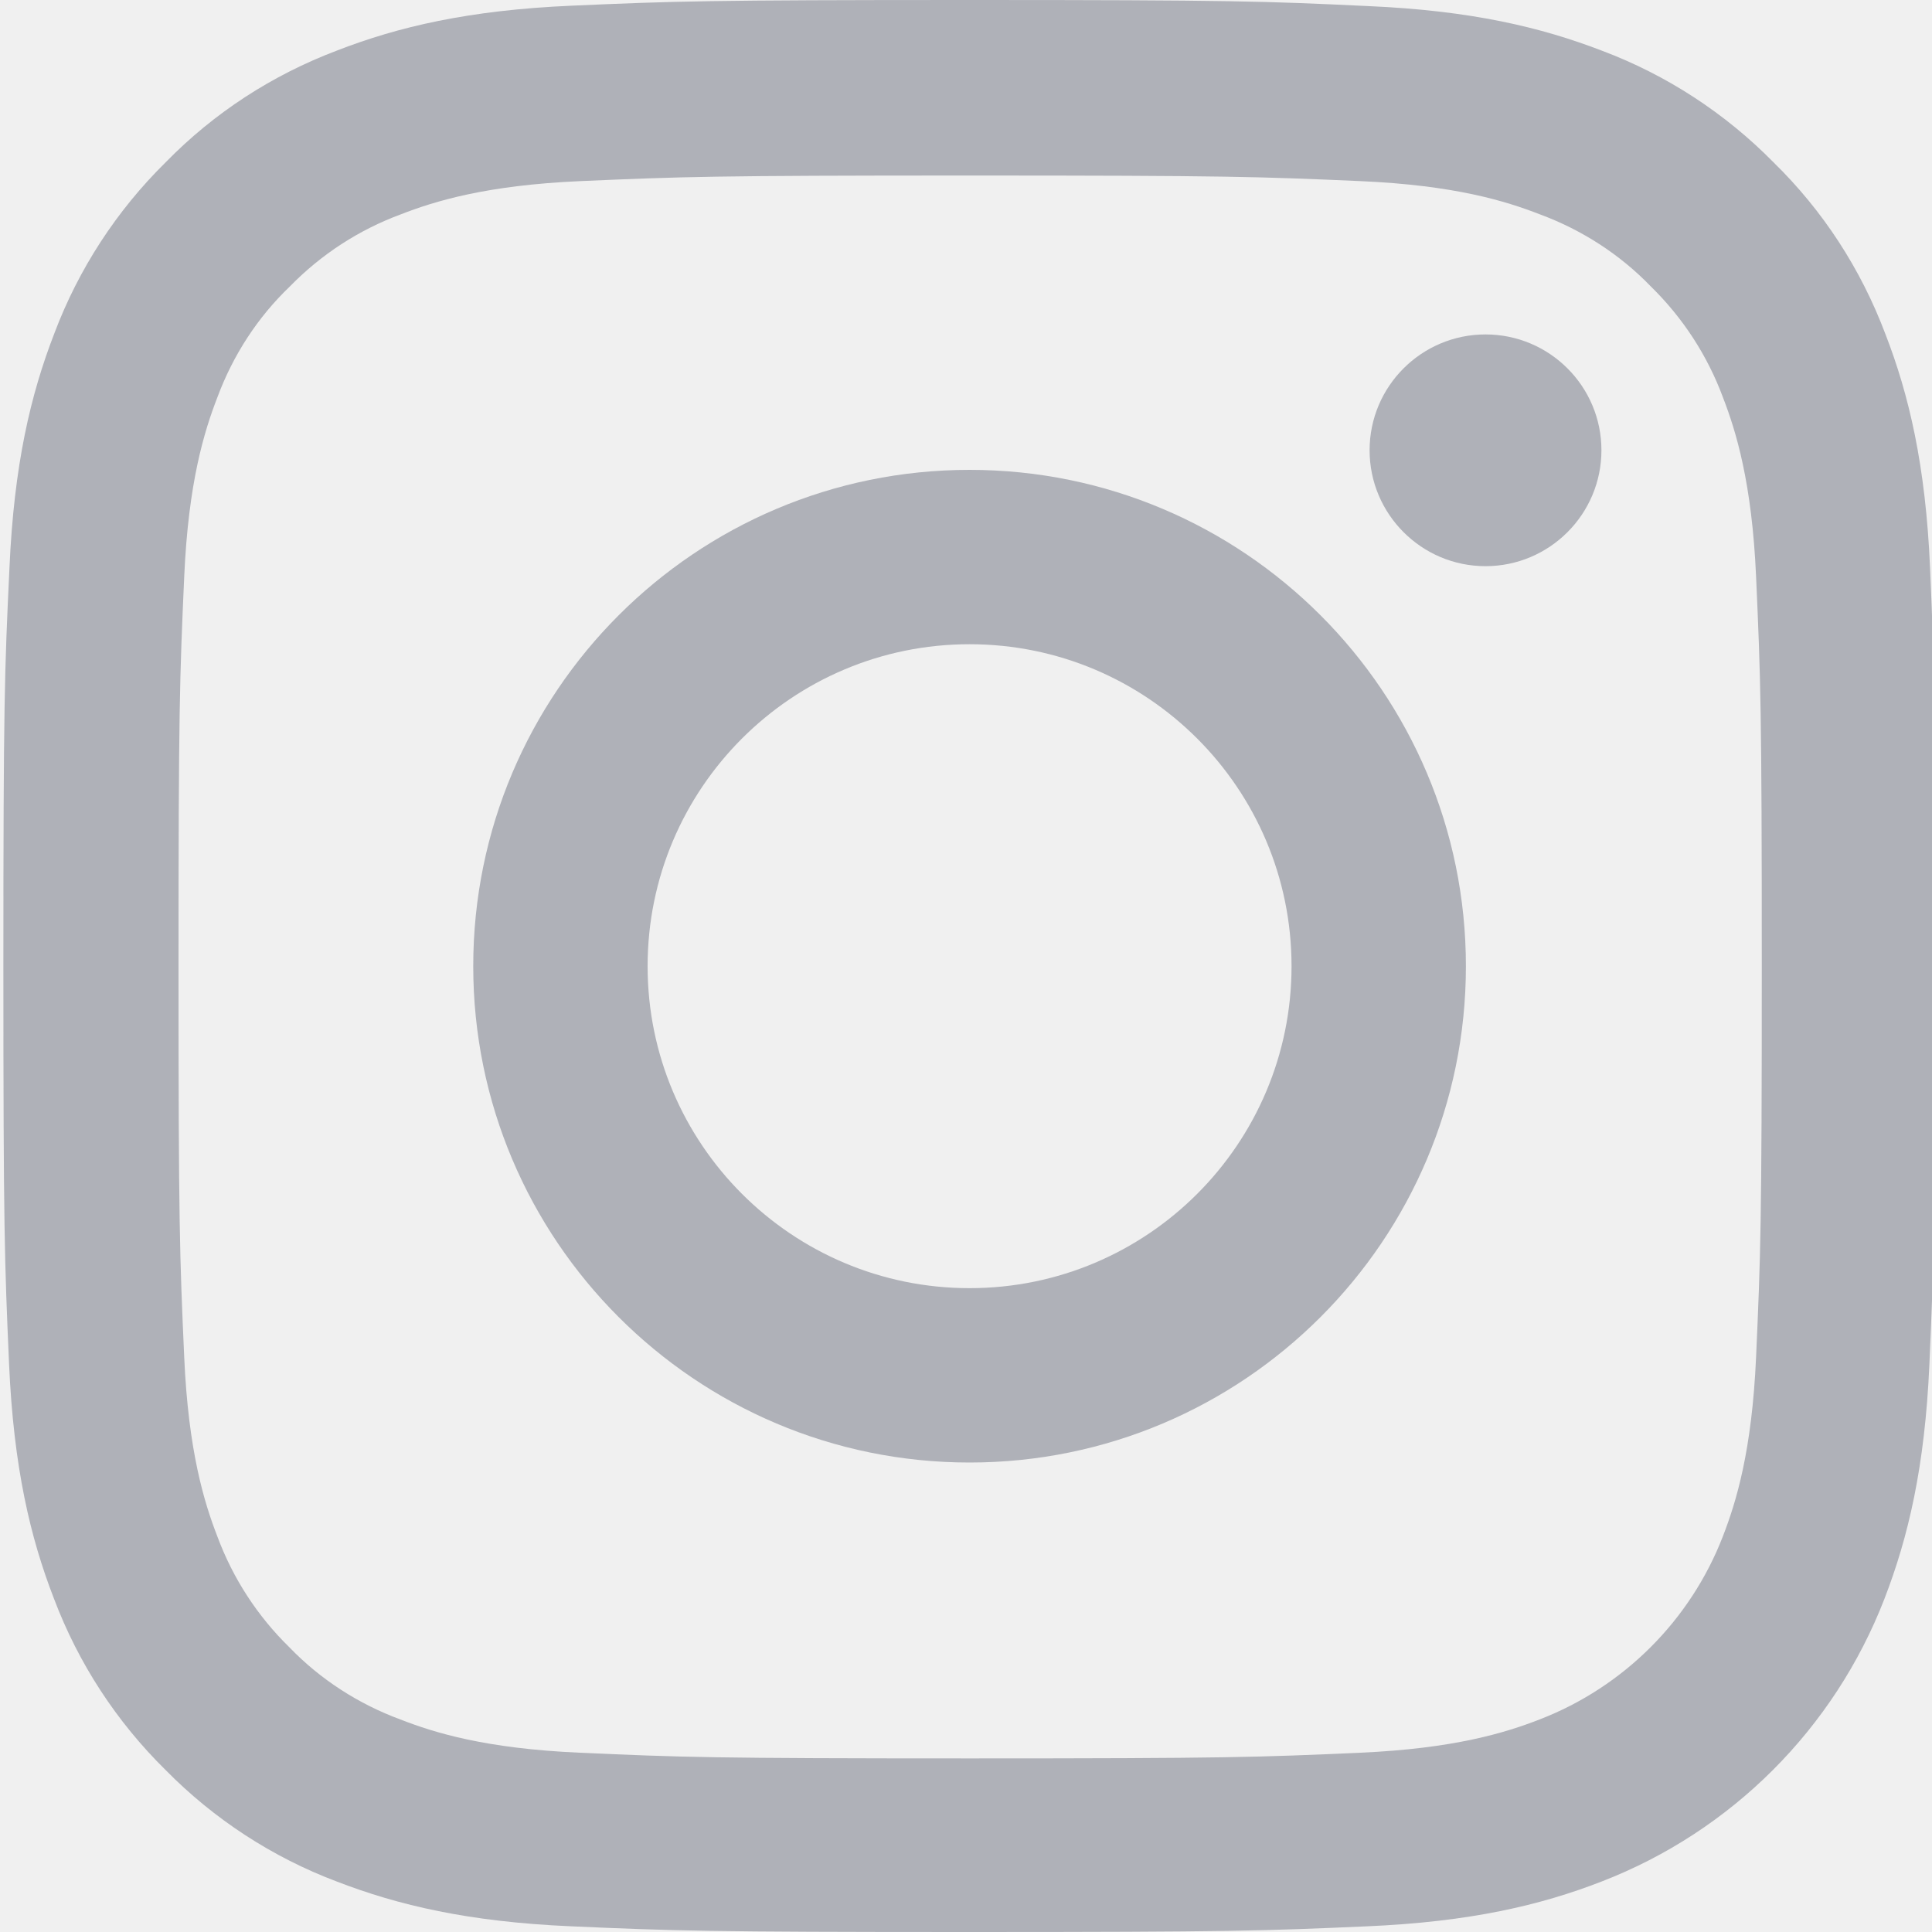
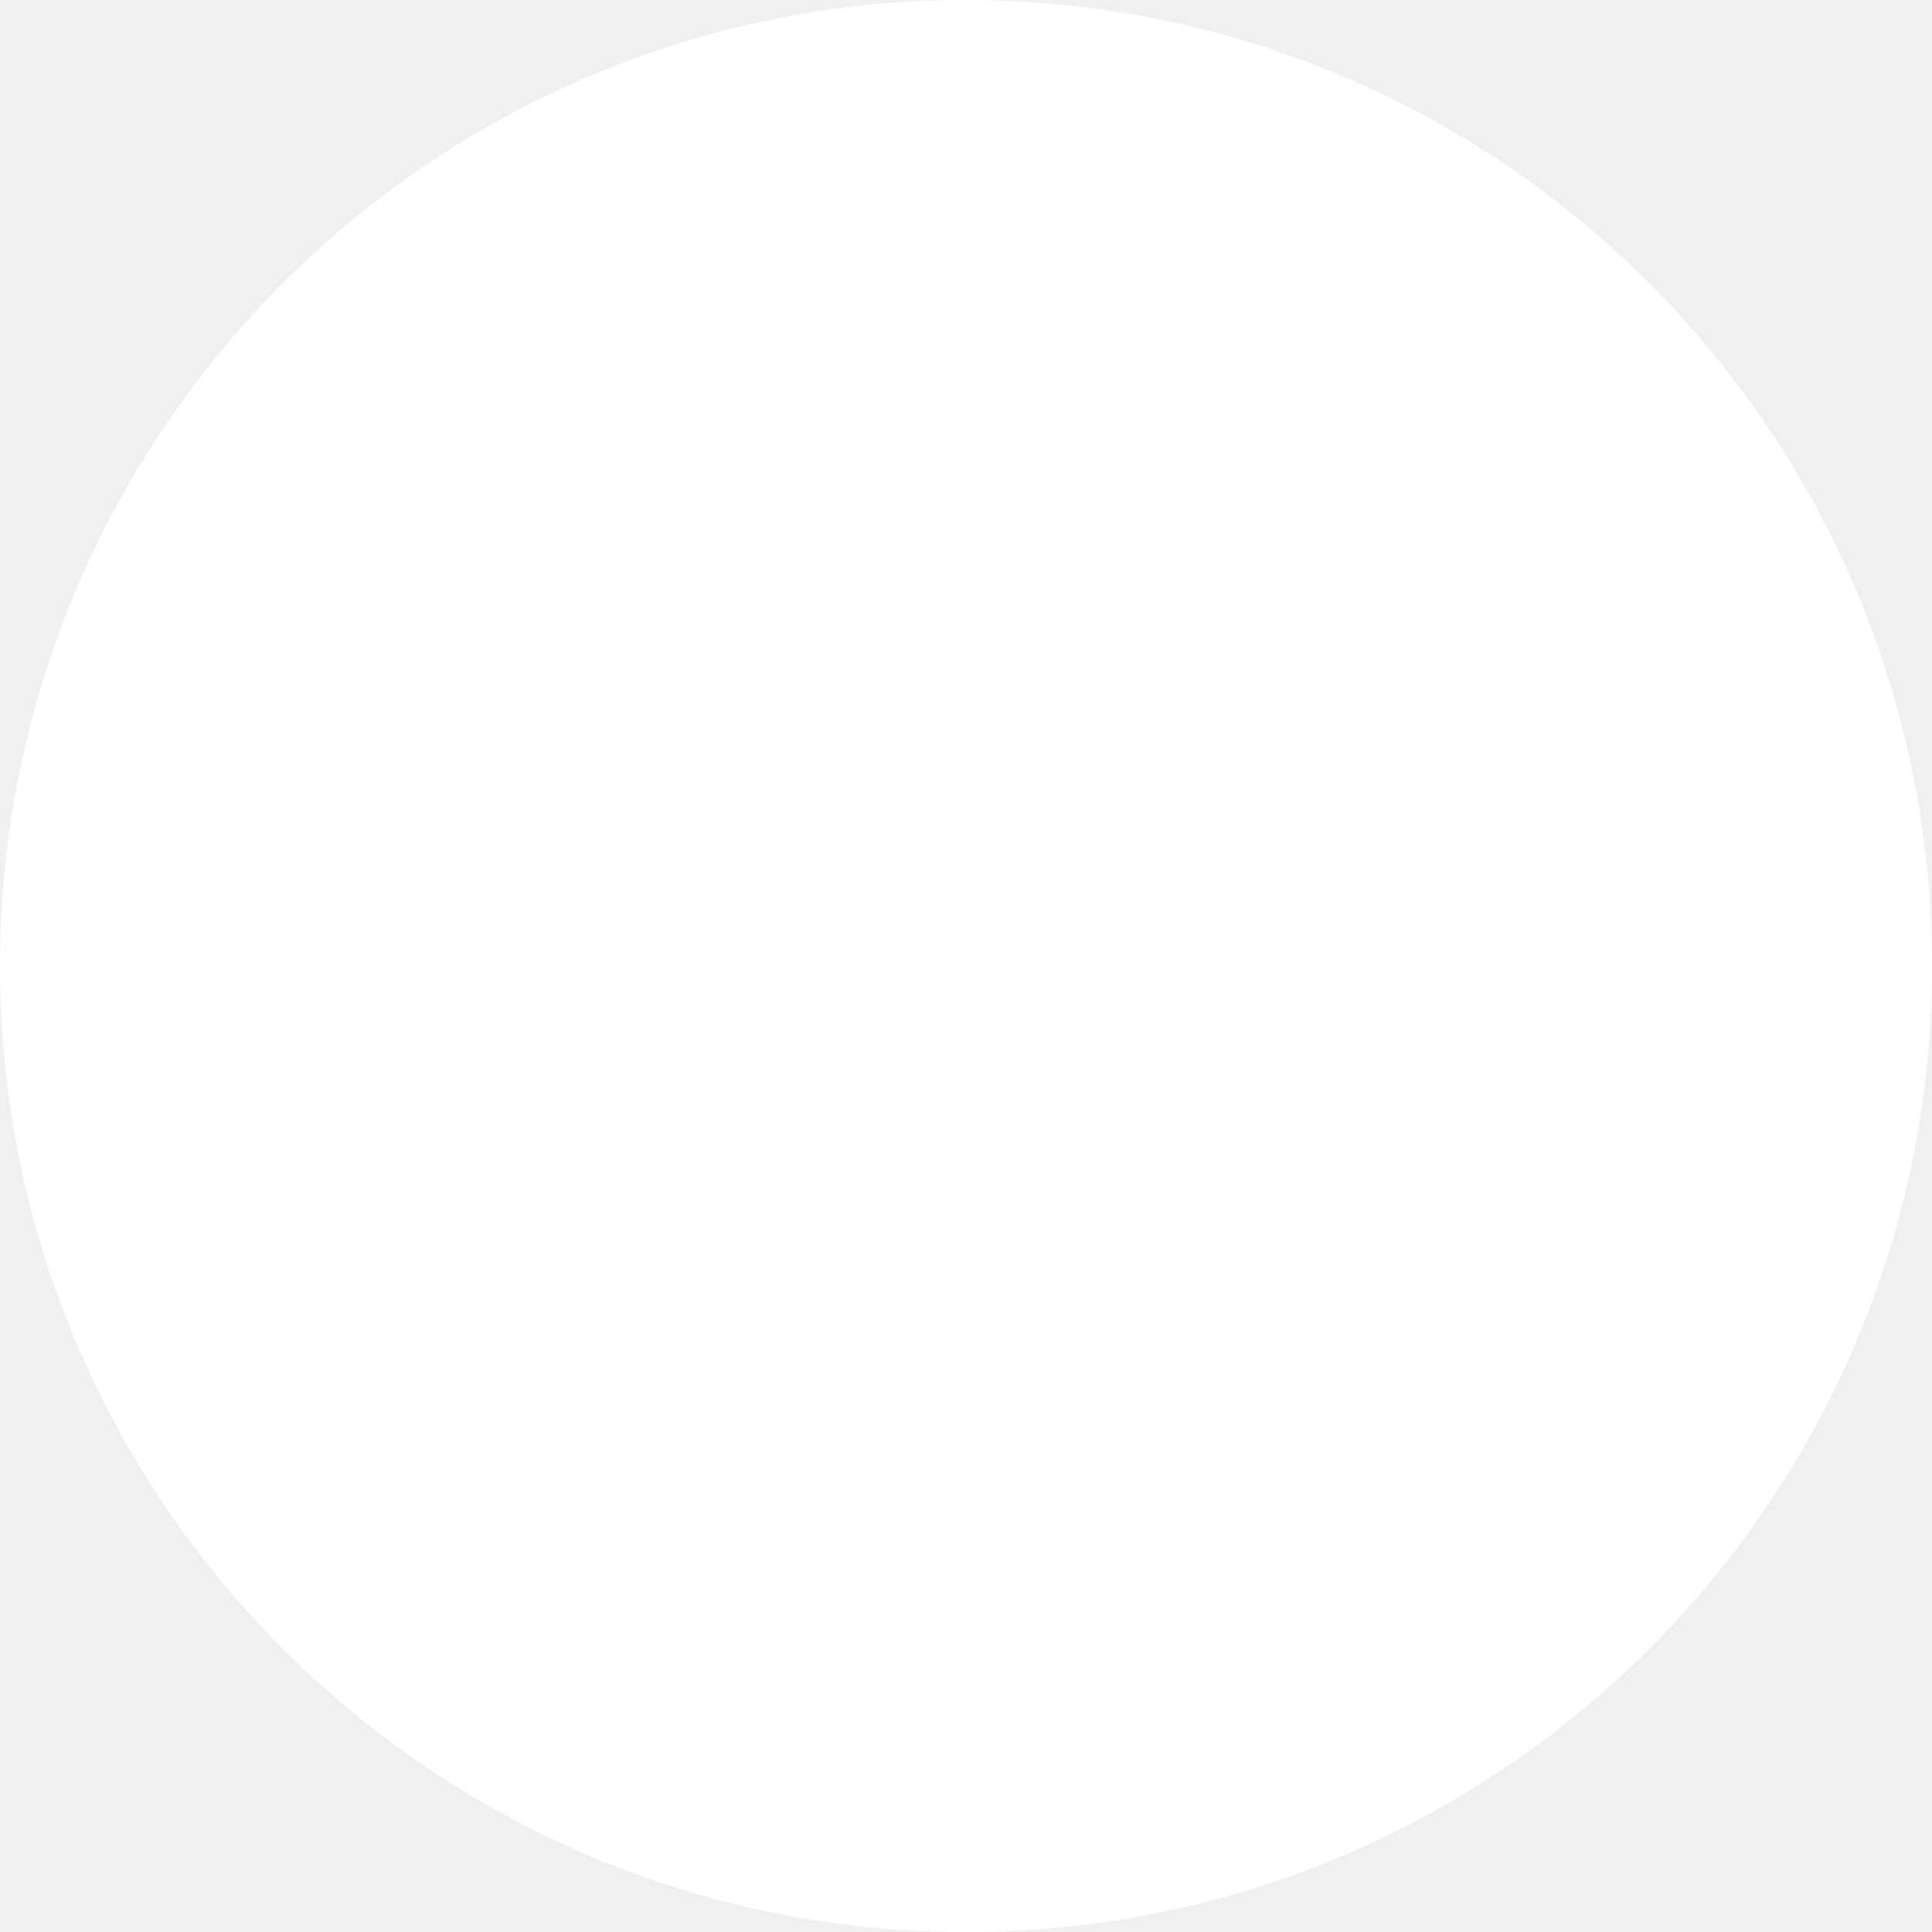
- <svg xmlns="http://www.w3.org/2000/svg" width="20" height="20" viewBox="0 0 20 20" fill="none">
-   <g clip-path="url(#clip0)">
-     <path d="M19.98 5.88C19.934 4.817 19.762 4.087 19.516 3.454C19.262 2.782 18.871 2.18 18.359 1.68C17.859 1.172 17.253 0.777 16.589 0.527C15.952 0.281 15.226 0.109 14.163 0.063C13.092 0.012 12.752 0 10.037 0C7.322 0 6.982 0.012 5.915 0.059C4.853 0.105 4.122 0.277 3.489 0.523C2.817 0.777 2.215 1.168 1.715 1.68C1.207 2.18 0.813 2.786 0.563 3.45C0.316 4.087 0.145 4.813 0.098 5.876C0.047 6.947 0.035 7.287 0.035 10.002C0.035 12.717 0.047 13.057 0.094 14.124C0.141 15.187 0.313 15.917 0.559 16.55C0.813 17.222 1.207 17.824 1.715 18.324C2.215 18.832 2.821 19.227 3.485 19.477C4.122 19.723 4.849 19.895 5.911 19.941C6.978 19.988 7.318 20 10.033 20C12.749 20 13.088 19.988 14.155 19.941C15.218 19.895 15.948 19.723 16.581 19.477C17.925 18.957 18.988 17.894 19.508 16.55C19.754 15.913 19.926 15.187 19.973 14.124C20.02 13.057 20.031 12.717 20.031 10.002C20.031 7.287 20.027 6.947 19.98 5.88ZM18.179 14.046C18.136 15.023 17.972 15.55 17.836 15.902C17.5 16.773 16.808 17.464 15.937 17.8C15.585 17.937 15.054 18.101 14.081 18.144C13.026 18.191 12.71 18.203 10.041 18.203C7.373 18.203 7.052 18.191 6.001 18.144C5.024 18.101 4.497 17.937 4.145 17.8C3.712 17.64 3.317 17.386 2.997 17.054C2.665 16.73 2.411 16.339 2.25 15.905C2.114 15.554 1.95 15.023 1.907 14.05C1.86 12.995 1.848 12.678 1.848 10.01C1.848 7.341 1.86 7.021 1.907 5.97C1.95 4.993 2.114 4.466 2.25 4.114C2.411 3.68 2.665 3.286 3.001 2.965C3.325 2.633 3.716 2.379 4.149 2.219C4.501 2.082 5.032 1.918 6.005 1.875C7.06 1.829 7.377 1.817 10.045 1.817C12.717 1.817 13.034 1.829 14.085 1.875C15.062 1.918 15.589 2.082 15.941 2.219C16.374 2.379 16.769 2.633 17.089 2.965C17.421 3.29 17.675 3.68 17.836 4.114C17.972 4.466 18.136 4.997 18.179 5.97C18.226 7.025 18.238 7.341 18.238 10.01C18.238 12.678 18.226 12.991 18.179 14.046Z" fill="#AFB1B8" />
-     <path d="M10.037 4.864C7.201 4.864 4.899 7.165 4.899 10.002C4.899 12.838 7.201 15.14 10.037 15.14C12.874 15.14 15.175 12.838 15.175 10.002C15.175 7.165 12.874 4.864 10.037 4.864ZM10.037 13.335C8.197 13.335 6.704 11.842 6.704 10.002C6.704 8.162 8.197 6.669 10.037 6.669C11.877 6.669 13.37 8.162 13.37 10.002C13.37 11.842 11.877 13.335 10.037 13.335Z" fill="#AFB1B8" />
-     <path d="M16.578 4.661C16.578 5.323 16.04 5.861 15.378 5.861C14.716 5.861 14.178 5.323 14.178 4.661C14.178 3.999 14.716 3.462 15.378 3.462C16.04 3.462 16.578 3.999 16.578 4.661Z" fill="#AFB1B8" />
-   </g>
-   <defs>
-     <clipPath id="clip0">
-       <rect width="20" height="20" fill="white" />
-     </clipPath>
-   </defs>
+ <svg xmlns="http://www.w3.org/2000/svg" width="44" height="44" viewBox="0 0 44 44" fill="none">
+   <path d="M44 22C44 28.075 41.538 33.575 37.556 37.556C33.575 41.538 28.075 44 22 44C15.925 44 10.425 41.538 6.444 37.556C2.462 33.575 0 28.075 0 22C0 15.925 2.462 10.425 6.444 6.444C10.425 2.462 15.925 -6.10352e-05 22 -6.10352e-05C28.075 -6.10352e-05 33.575 2.462 37.556 6.444C41.538 10.425 44 15.925 44 22Z" fill="white" />
</svg>
